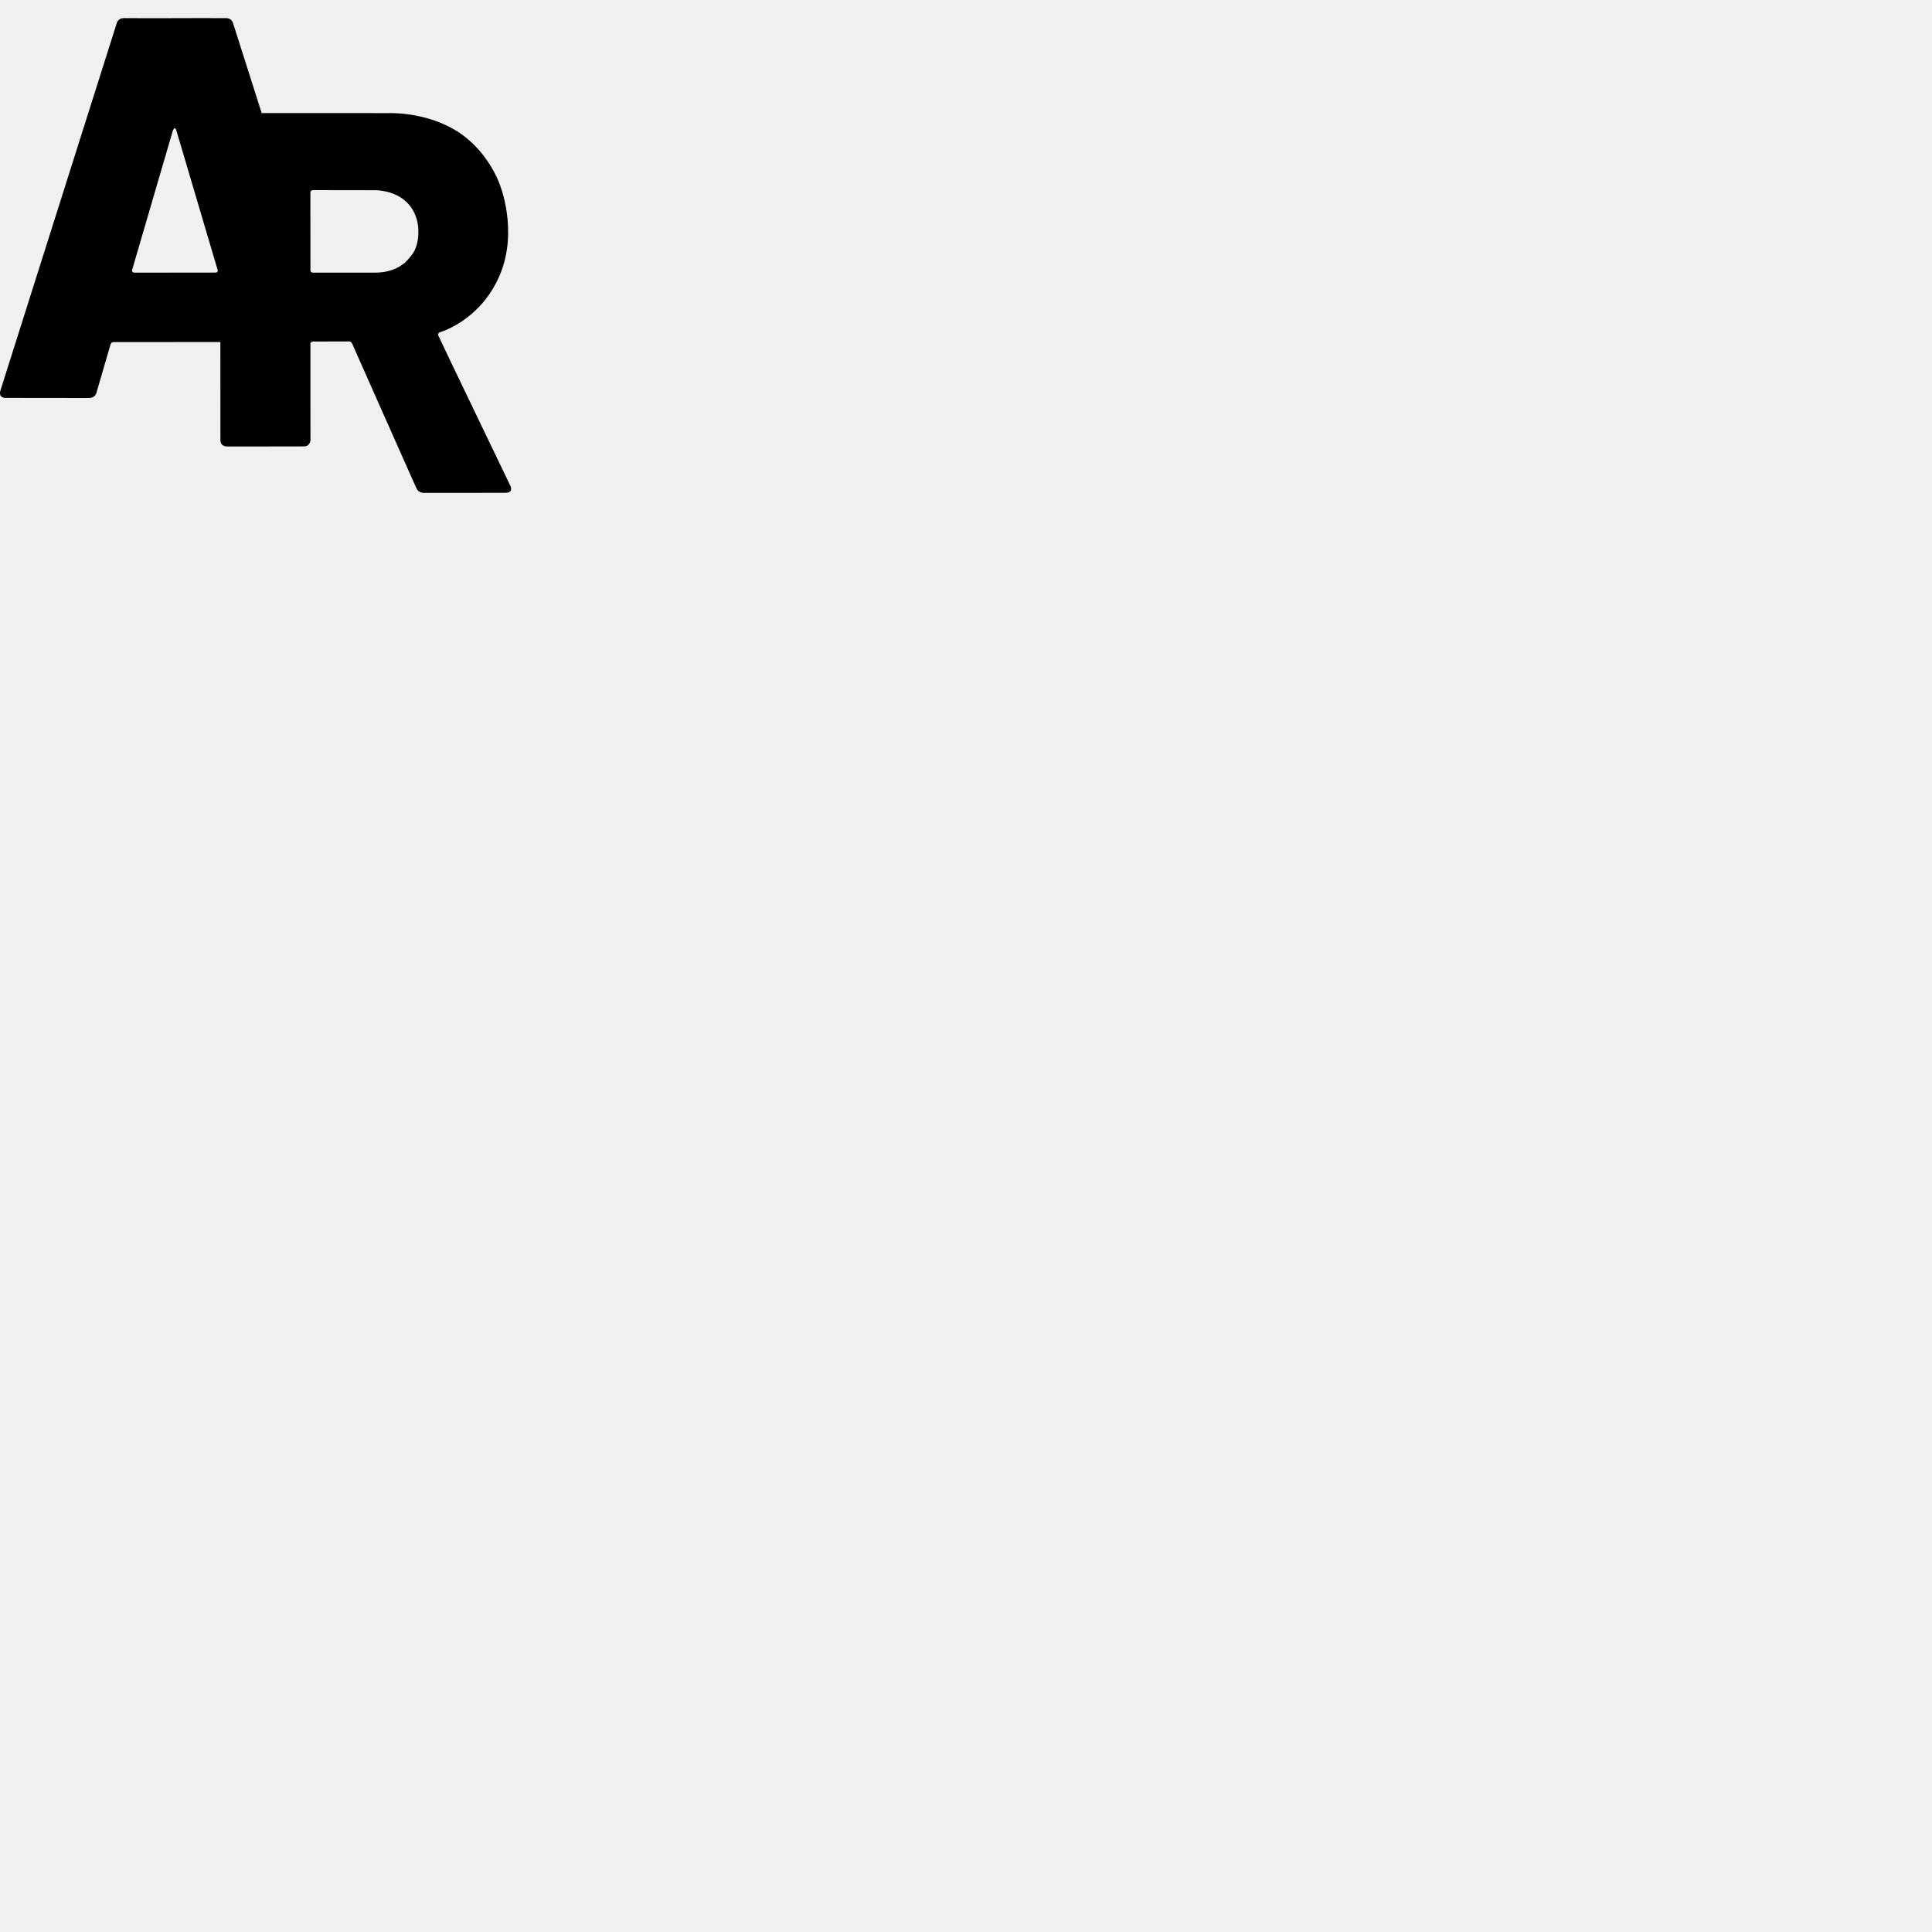
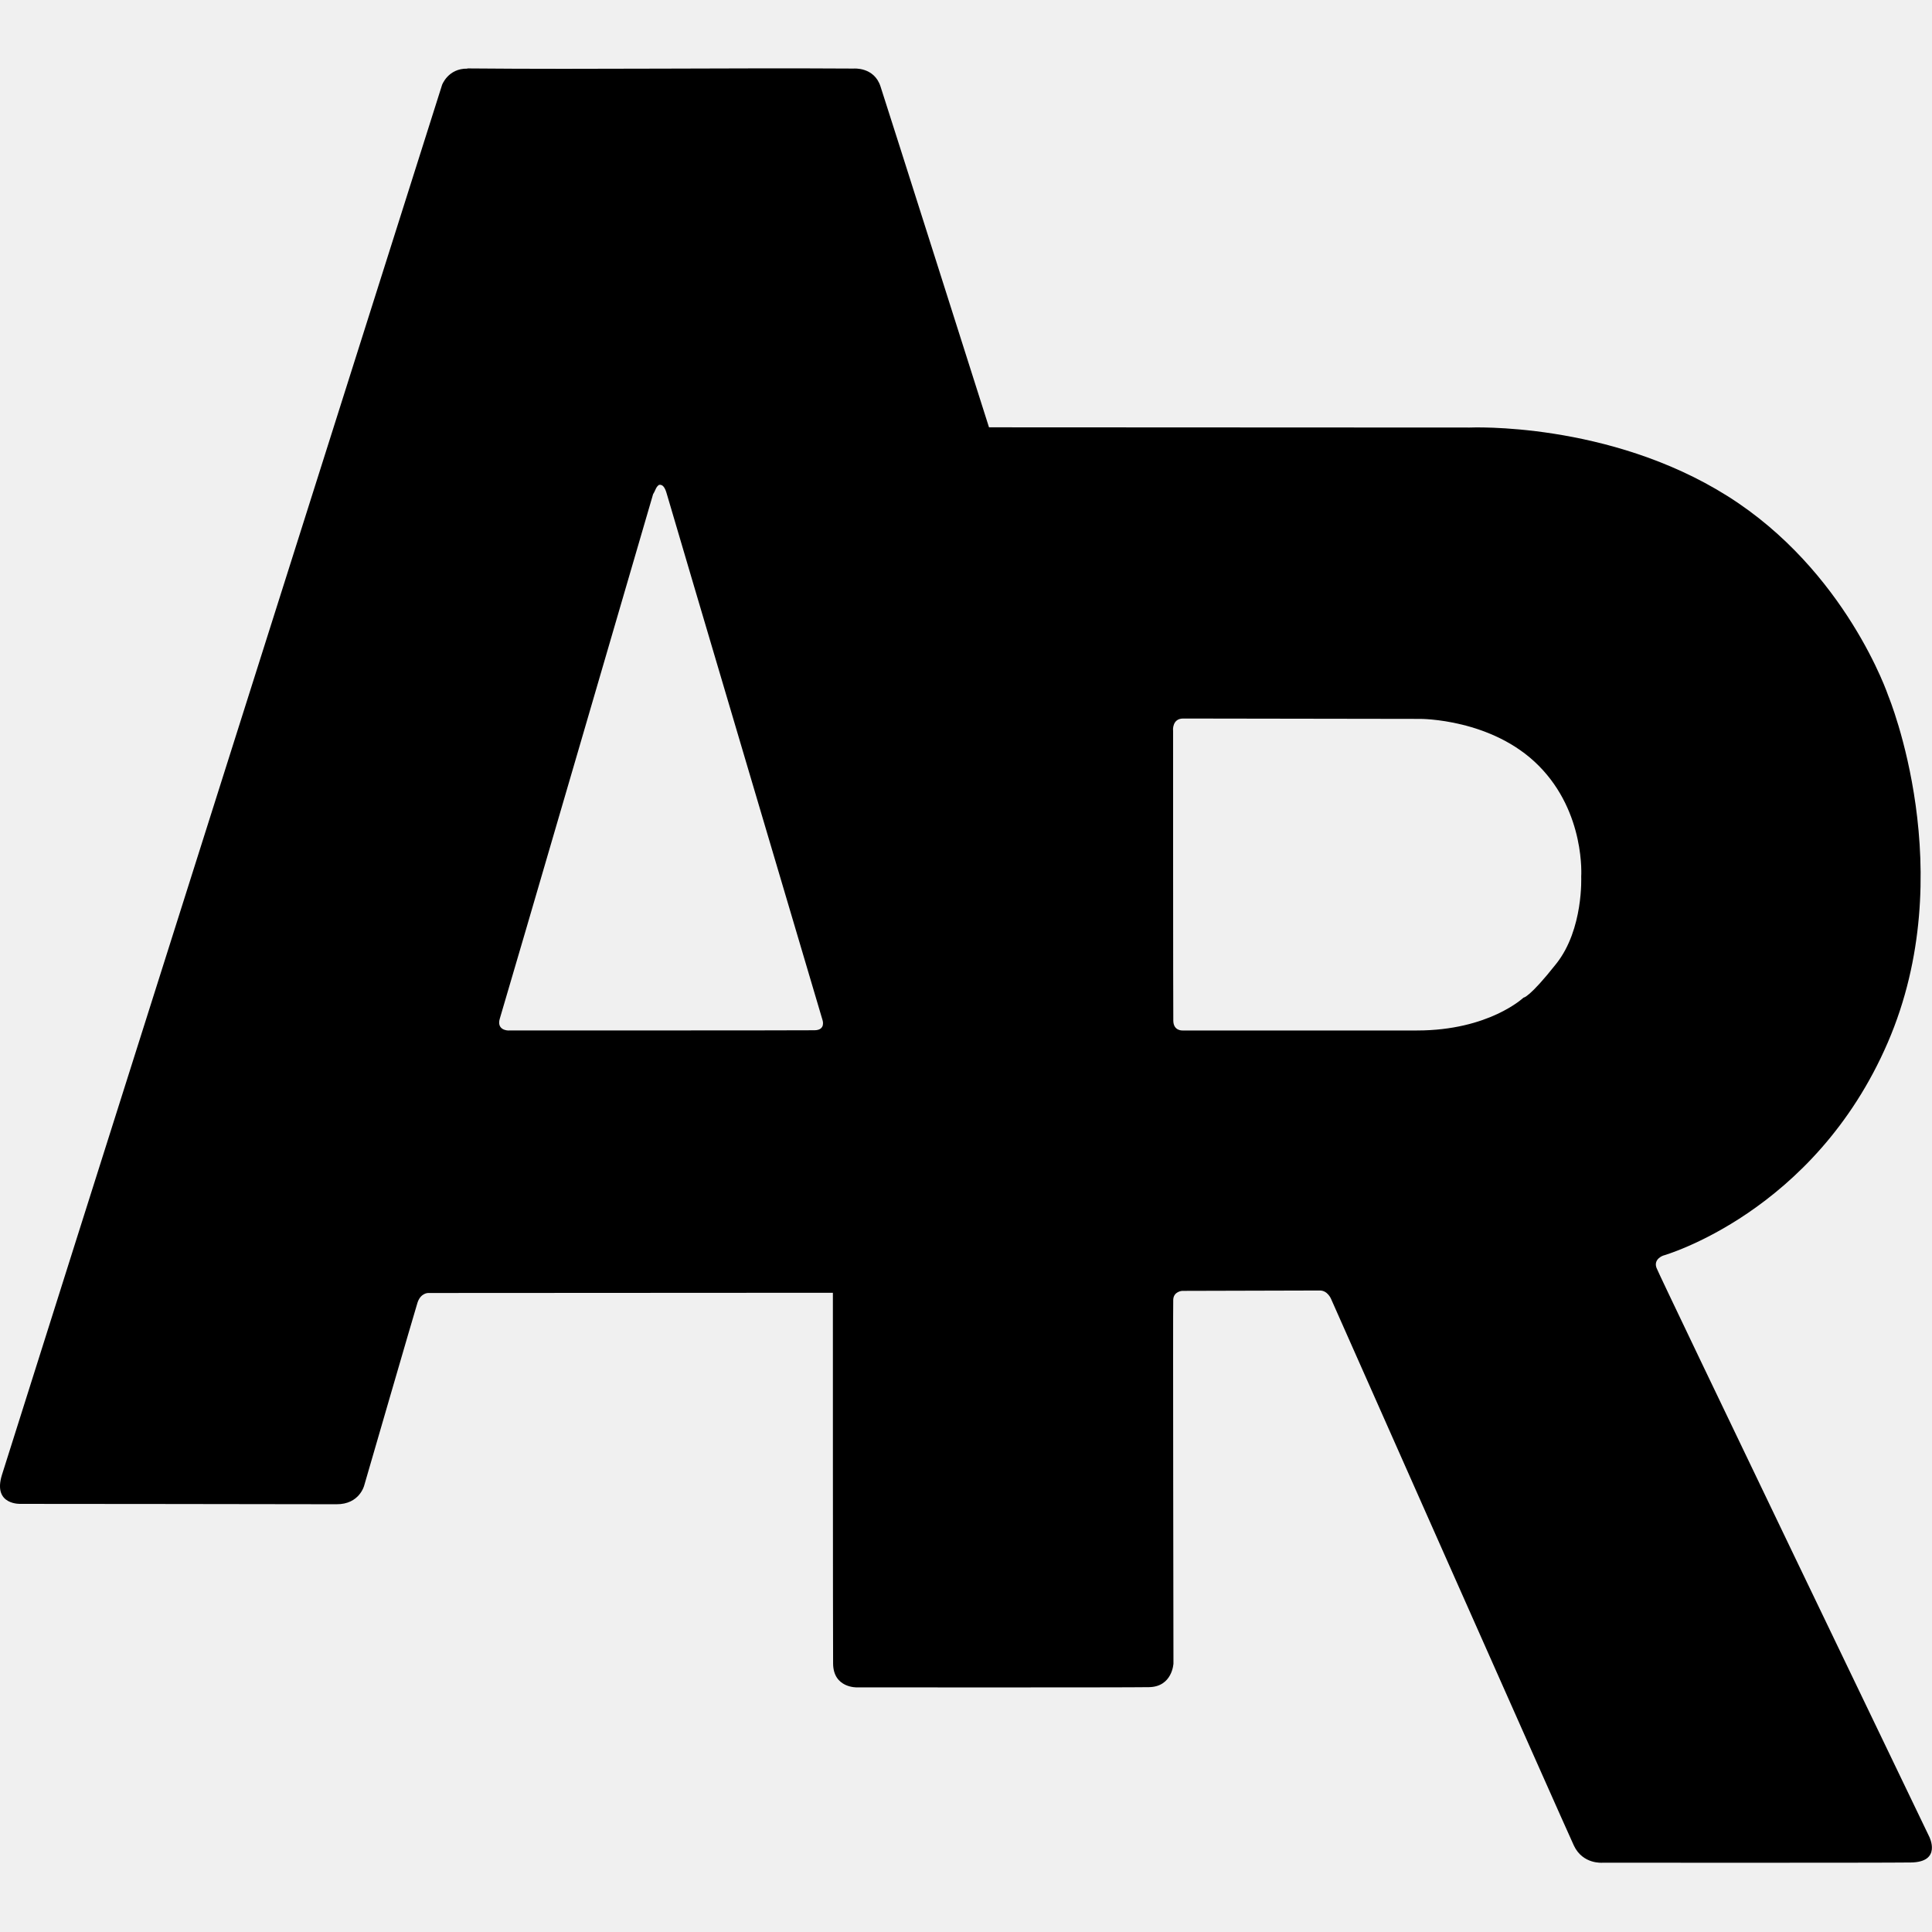
- <svg width="100" height="100" version="1.1">
+ <svg width="100" height="100" version="1.1" viewBox="0 0 26.458 26.458">
  <style>
    path {
      fill: #000;
    }
    @media (prefers-color-scheme: dark) {
      path {
        fill: #fff;
      }
    }
  </style>
  <g transform="translate(-33.69 -196.27)">
    <path d="m40.091 197.21c-0.266-5e-3 -0.348 0.225-0.348 0.225v1e-3s-5.898 18.615-6.027 19.034c-0.129 0.419 0.263 0.395 0.263 0.395s4 3e-3 4.318 5e-3c0.318 3e-3 0.381-0.258 0.381-0.258s0.686-2.364 0.729-2.501c0.044-0.137 0.148-0.134 0.148-0.134l5.541-3e-3s8e-5 4.741 0.003 5.078c0.003 0.337 0.326 0.326 0.326 0.326s3.68 3e-3 4-3e-3c0.321-5e-3 0.335-0.324 0.335-0.324s-8e-3 -4.867-0.003-4.982c0.005-0.115 0.123-0.121 0.123-0.121s1.782-5e-3 1.886-5e-3c0.104 0 0.151 0.112 0.151 0.112s3.203 7.225 3.326 7.488c0.123 0.263 0.395 0.236 0.395 0.236s3.789 3e-3 4.22-3e-3c0.431-5e-3 0.252-0.354 0.252-0.354s-3.688-7.663-3.734-7.787c-0.047-0.123 0.09-0.17 0.09-0.17s2.067-0.581 3.076-2.917c1.009-2.336 8e-3 -4.747 8e-3 -4.747s-0.575-1.714-2.203-2.738c-1.629-1.024-3.53-0.938-3.53-0.938l-6.583-3e-3s-1.398-4.401-1.486-4.669c-0.088-0.269-0.367-0.244-0.367-0.244-1.763-0.011-3.531 0.014-5.291-2e-3zm2.619 5.702c0.075-0.022 0.102 0.09 0.114 0.13 0.088 0.307 2.13 7.197 2.13 7.197s0.048 0.137-0.108 0.14c-0.156 3e-3 -4.2 3e-3 -4.2 3e-3s-0.162-3e-3 -0.11-0.167c0.052-0.164 2.098-7.178 2.098-7.178 0.031-0.046 0.037-0.096 0.077-0.124zm7.184 3.198c0.148 0 3.246 5e-3 3.246 5e-3s0.982-5e-3 1.623 0.642c0.642 0.647 0.581 1.519 0.581 1.519s0.033 0.718-0.34 1.19c-0.373 0.472-0.45 0.466-0.45 0.466s-0.472 0.45-1.459 0.45h-3.211s-0.123 8e-3 -0.126-0.132c-0.003-0.14-0.003-3.981-0.003-3.981h-0.001s-0.011-0.159 0.138-0.159z" />
  </g>
</svg>
